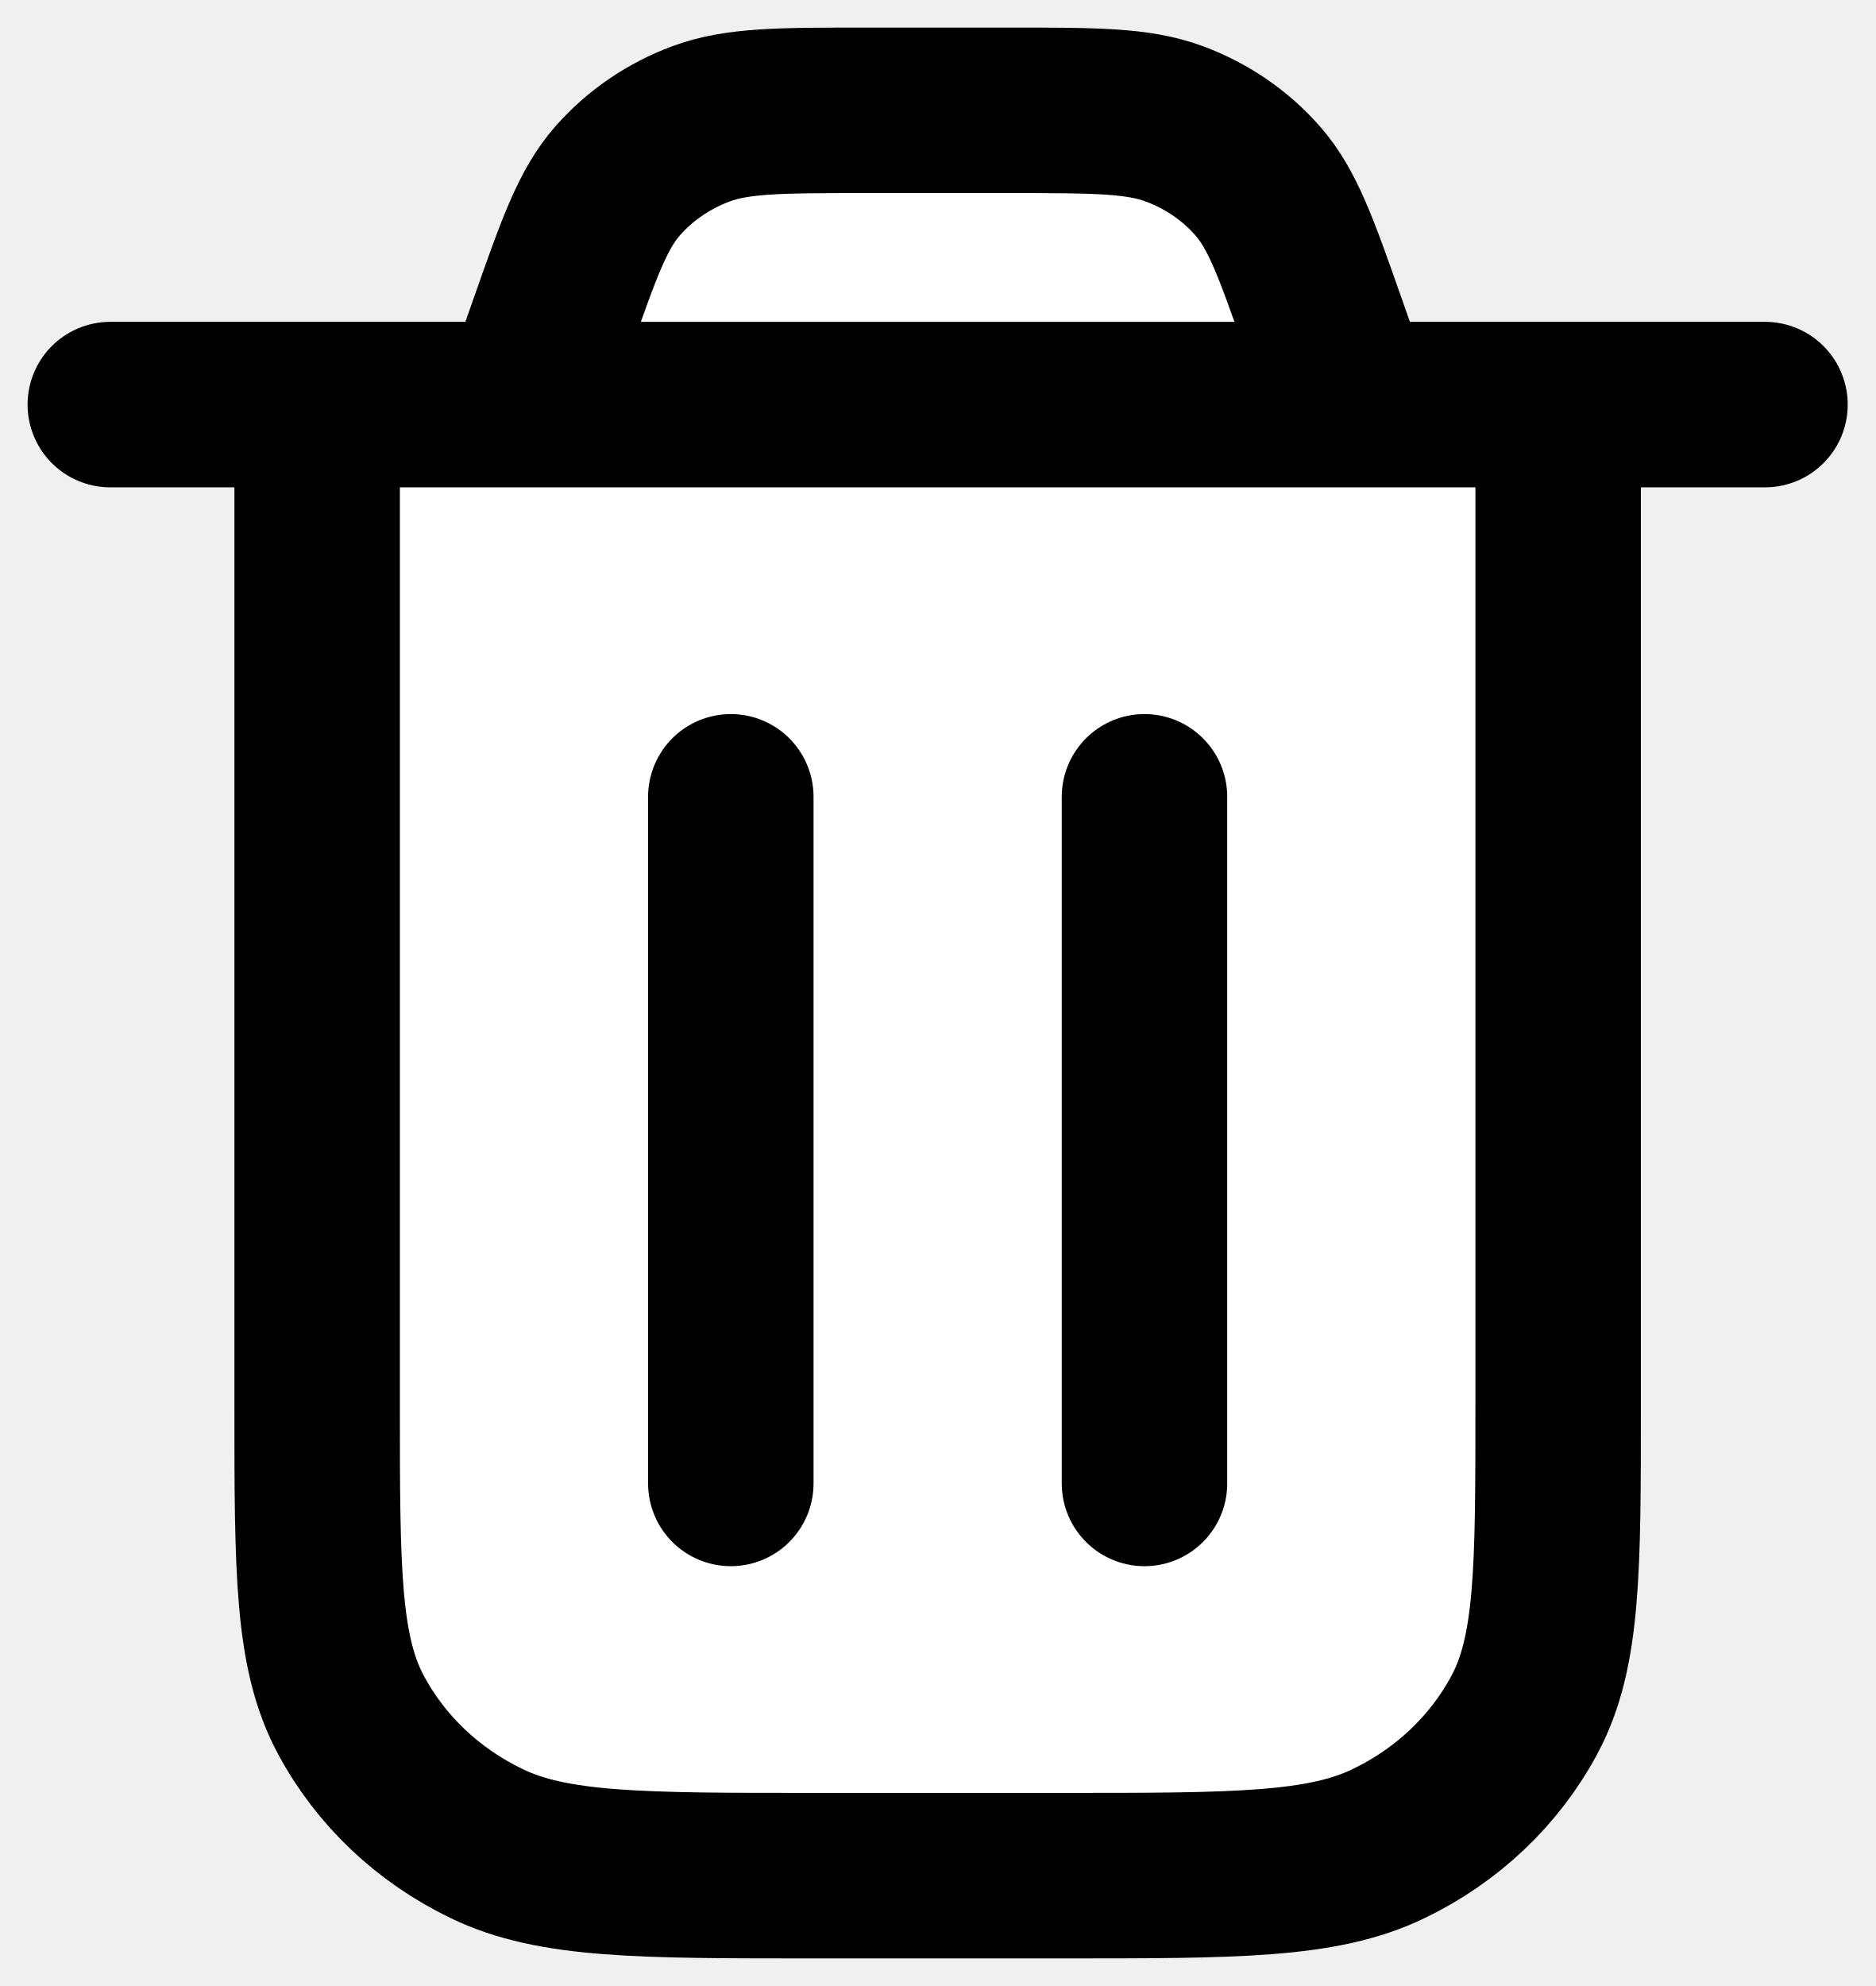
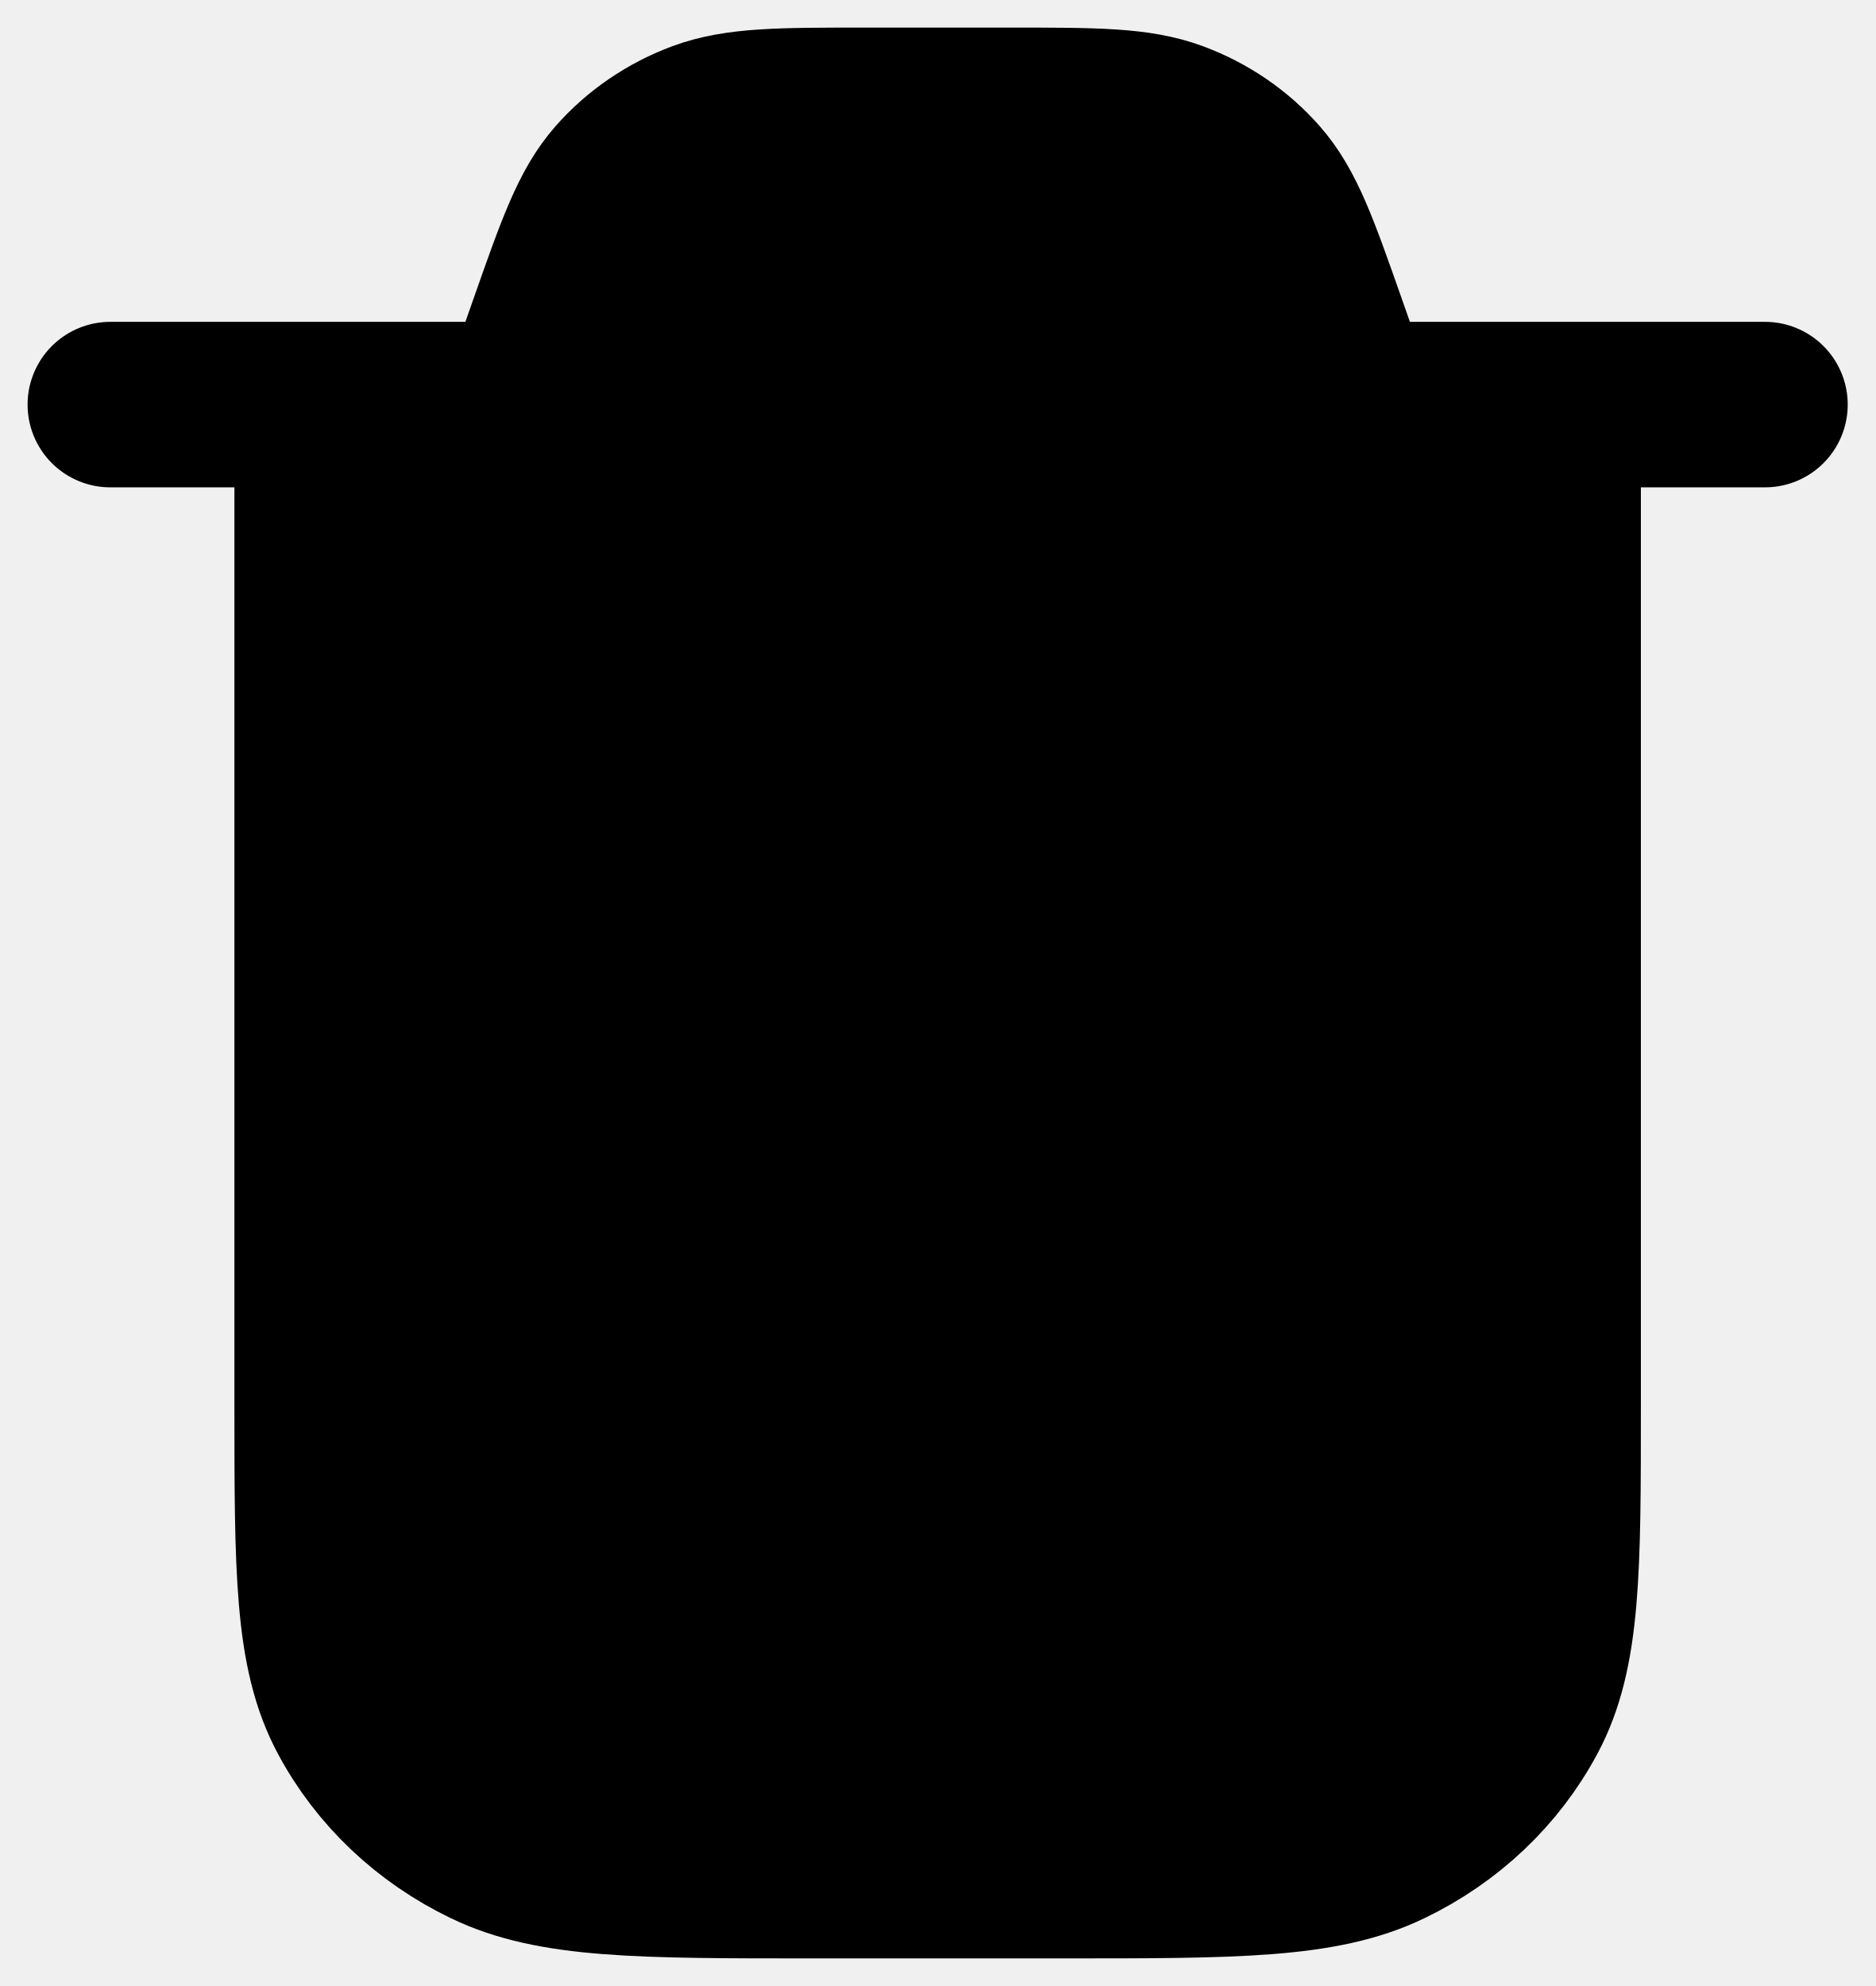
- <svg xmlns="http://www.w3.org/2000/svg" viewBox="0 0 17 18" fill="#ffffff">
+ <svg xmlns="http://www.w3.org/2000/svg" viewBox="0 0 17 18">
  <path id="Vector_2" d="M1 3.667H16M12.25 3.667L11.996 2.945C11.75 2.246 11.627 1.896 11.399 1.637C11.198 1.409 10.94 1.232 10.647 1.123C10.316 1 9.928 1 9.15 1H7.85C7.072 1 6.684 1 6.353 1.123C6.061 1.232 5.802 1.409 5.601 1.637C5.373 1.896 5.25 2.246 5.004 2.945L4.75 3.667M14.125 3.667V12.733C14.125 14.227 14.125 14.974 13.818 15.544C13.549 16.046 13.119 16.454 12.589 16.709C11.988 17 11.2 17 9.625 17H7.375C5.8 17 5.012 17 4.411 16.709C3.881 16.454 3.451 16.046 3.182 15.544C2.875 14.974 2.875 14.227 2.875 12.733V3.667M10.375 7.222V13.445M6.625 7.222V13.445" stroke="currentColor" stroke-width="1.5" stroke-linecap="round" stroke-linejoin="round" />
</svg>
